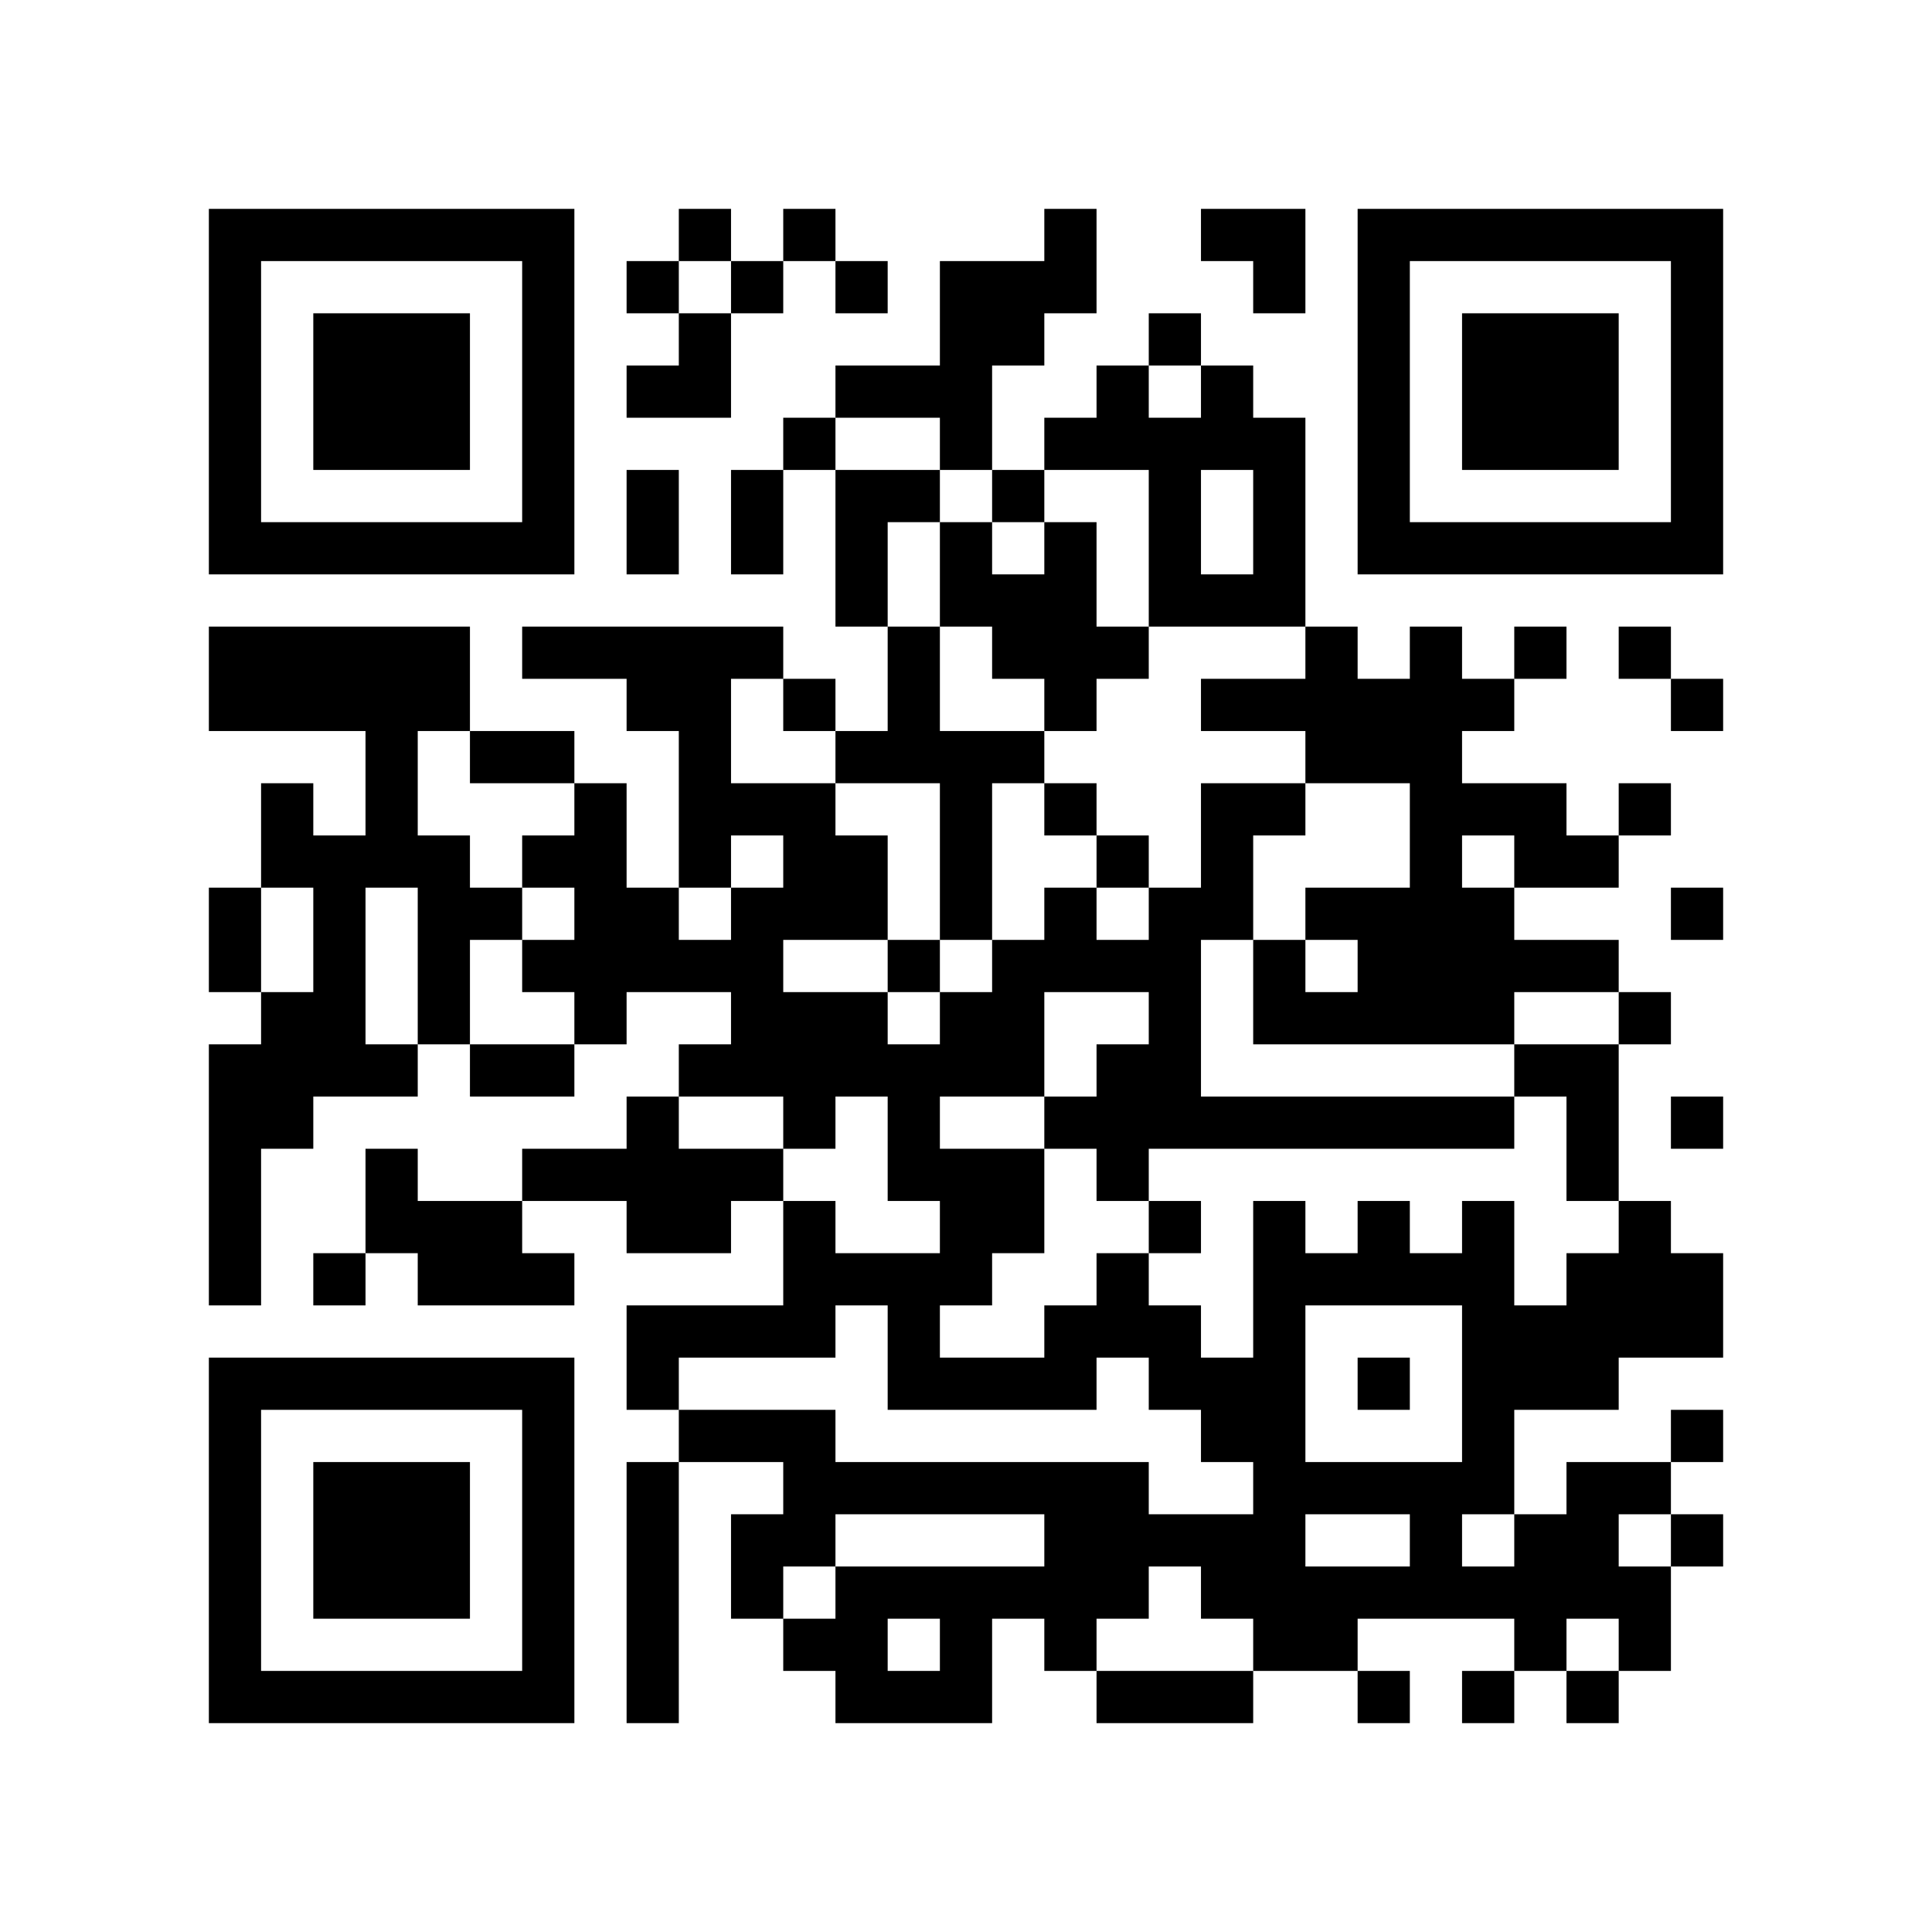
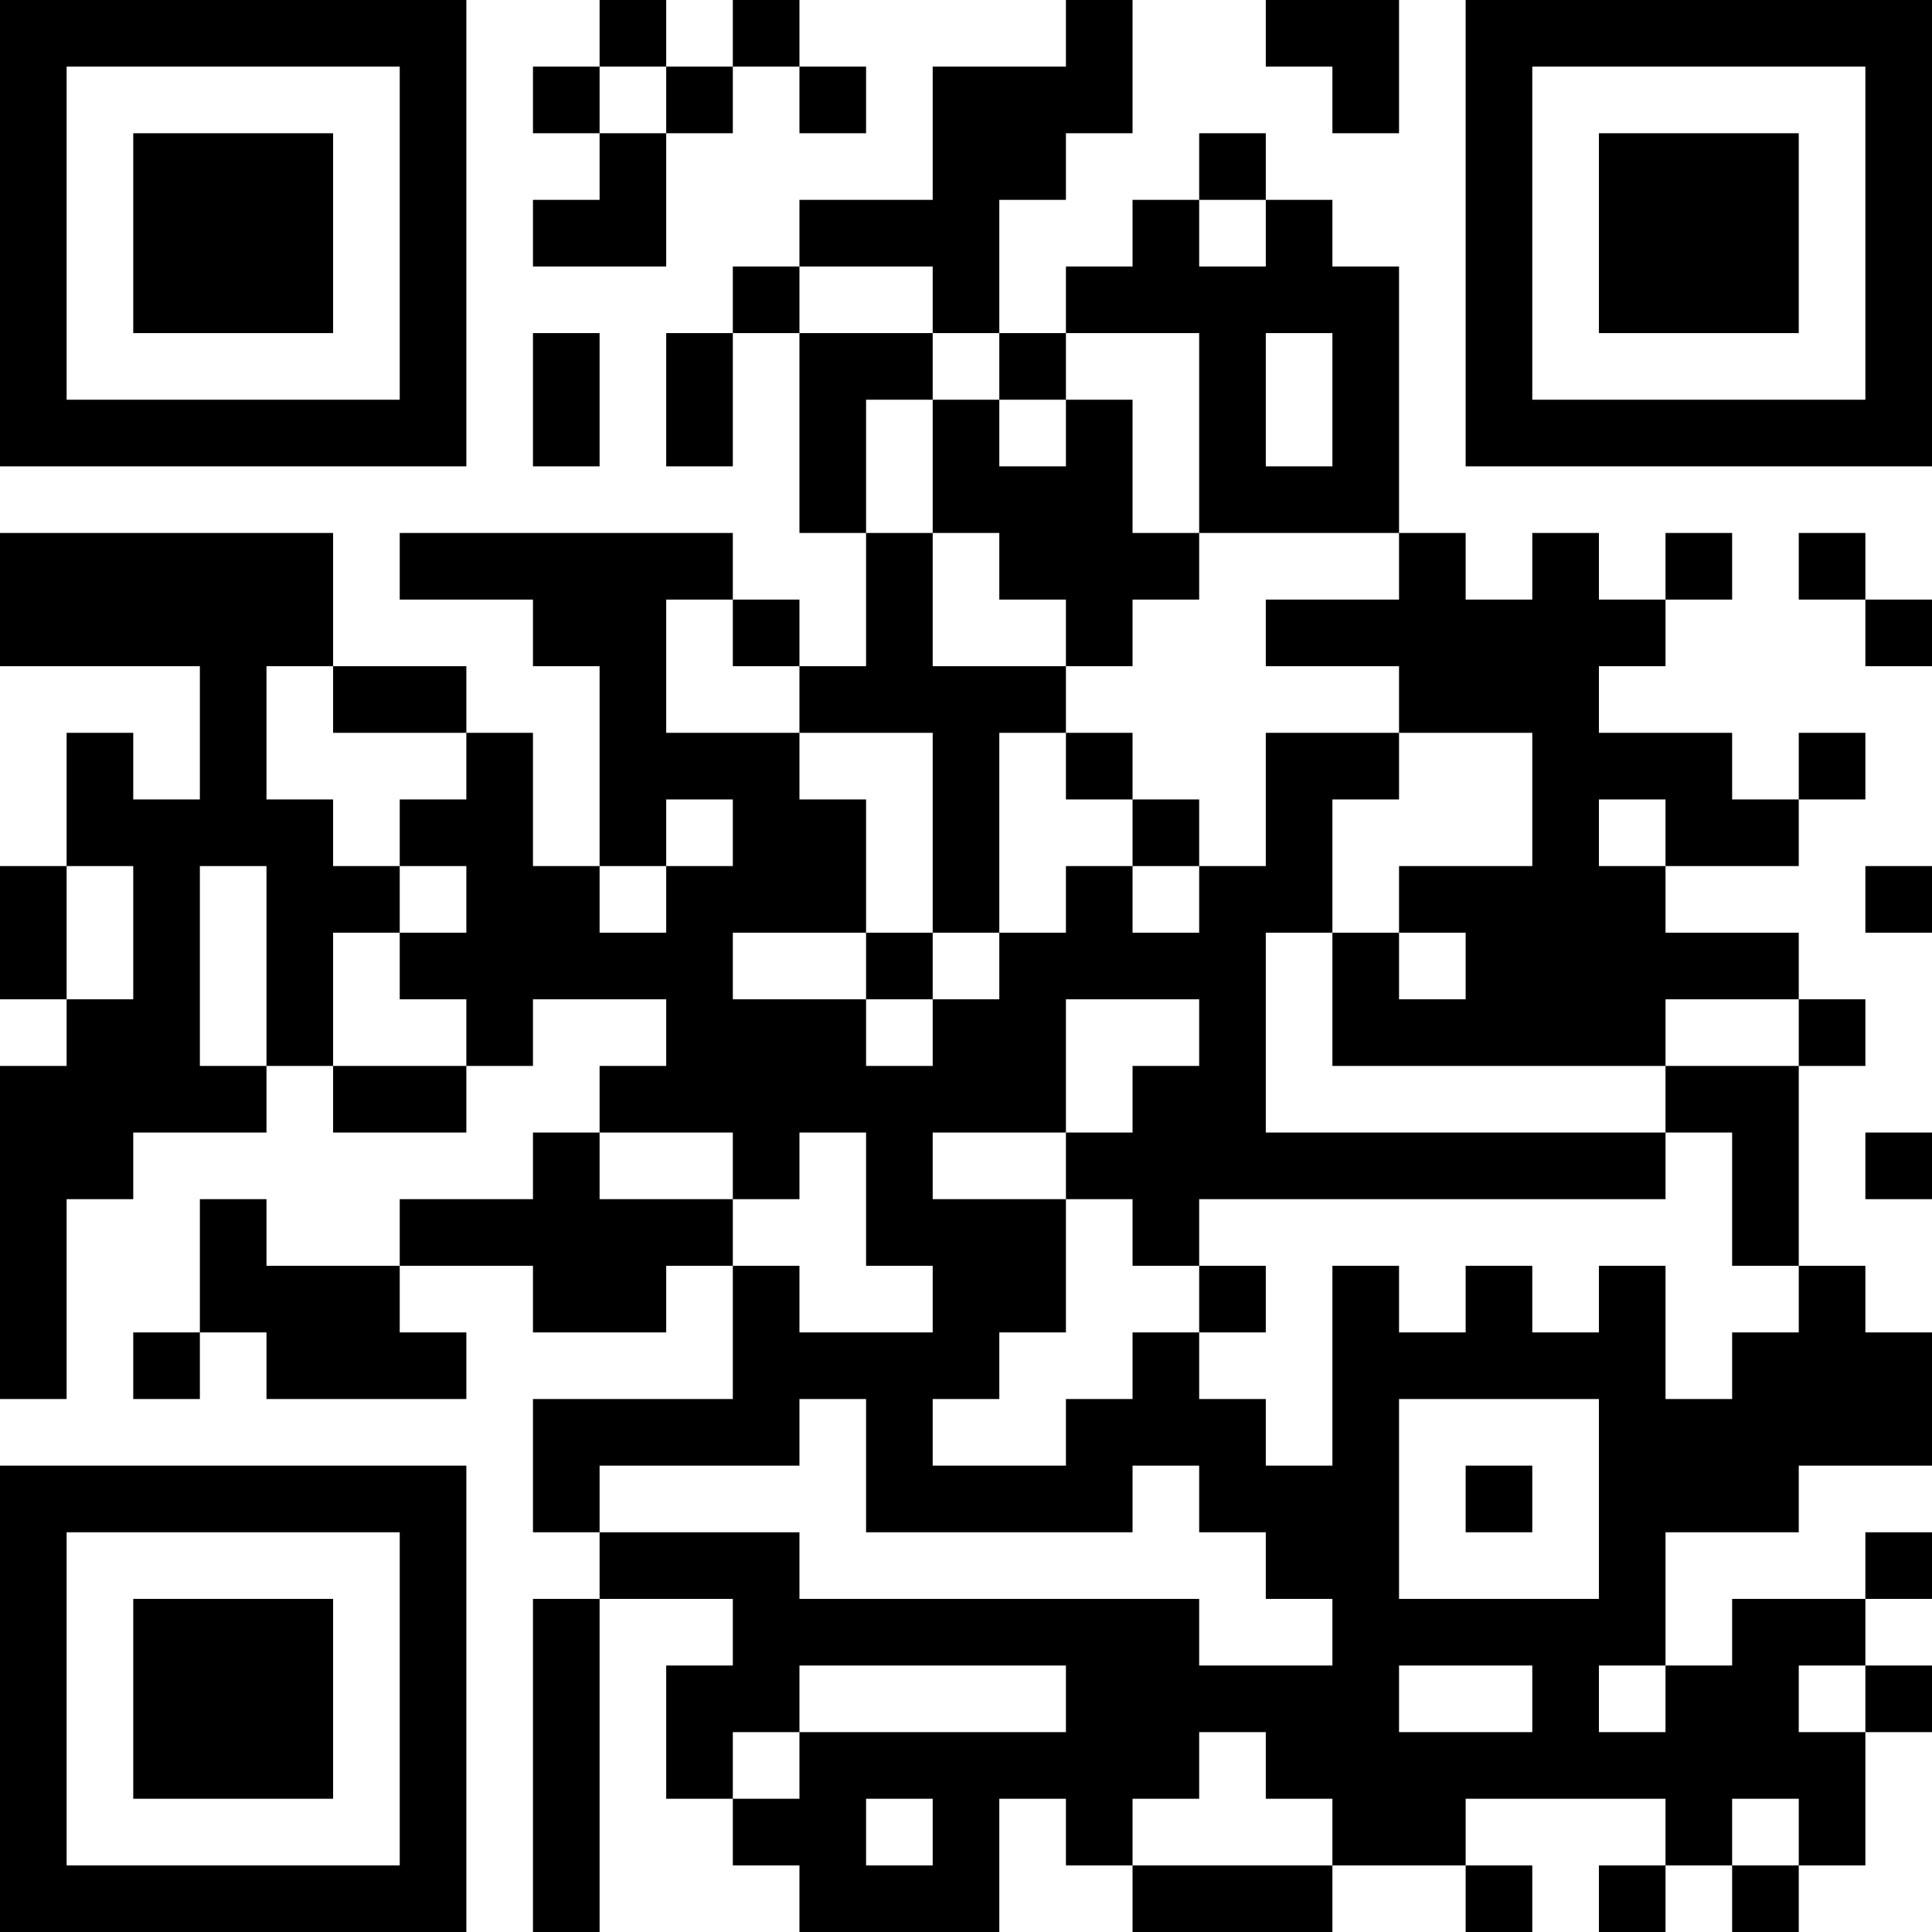
- <svg xmlns="http://www.w3.org/2000/svg" version="1.1" viewBox="0 0 37 37" stroke="none">
+ <svg xmlns="http://www.w3.org/2000/svg" version="1.1" viewBox="0 0 29 29" stroke="none">
  <rect width="100%" height="100%" fill="#FFFFFF" />
-   <path d="M4,4h1v1h-1z M5,4h1v1h-1z M6,4h1v1h-1z M7,4h1v1h-1z M8,4h1v1h-1z M9,4h1v1h-1z M10,4h1v1h-1z M13,4h1v1h-1z M15,4h1v1h-1z M20,4h1v1h-1z M23,4h1v1h-1z M24,4h1v1h-1z M26,4h1v1h-1z M27,4h1v1h-1z M28,4h1v1h-1z M29,4h1v1h-1z M30,4h1v1h-1z M31,4h1v1h-1z M32,4h1v1h-1z M4,5h1v1h-1z M10,5h1v1h-1z M12,5h1v1h-1z M14,5h1v1h-1z M16,5h1v1h-1z M18,5h1v1h-1z M19,5h1v1h-1z M20,5h1v1h-1z M24,5h1v1h-1z M26,5h1v1h-1z M32,5h1v1h-1z M4,6h1v1h-1z M6,6h1v1h-1z M7,6h1v1h-1z M8,6h1v1h-1z M10,6h1v1h-1z M13,6h1v1h-1z M18,6h1v1h-1z M19,6h1v1h-1z M22,6h1v1h-1z M26,6h1v1h-1z M28,6h1v1h-1z M29,6h1v1h-1z M30,6h1v1h-1z M32,6h1v1h-1z M4,7h1v1h-1z M6,7h1v1h-1z M7,7h1v1h-1z M8,7h1v1h-1z M10,7h1v1h-1z M12,7h1v1h-1z M13,7h1v1h-1z M16,7h1v1h-1z M17,7h1v1h-1z M18,7h1v1h-1z M21,7h1v1h-1z M23,7h1v1h-1z M26,7h1v1h-1z M28,7h1v1h-1z M29,7h1v1h-1z M30,7h1v1h-1z M32,7h1v1h-1z M4,8h1v1h-1z M6,8h1v1h-1z M7,8h1v1h-1z M8,8h1v1h-1z M10,8h1v1h-1z M15,8h1v1h-1z M18,8h1v1h-1z M20,8h1v1h-1z M21,8h1v1h-1z M22,8h1v1h-1z M23,8h1v1h-1z M24,8h1v1h-1z M26,8h1v1h-1z M28,8h1v1h-1z M29,8h1v1h-1z M30,8h1v1h-1z M32,8h1v1h-1z M4,9h1v1h-1z M10,9h1v1h-1z M12,9h1v1h-1z M14,9h1v1h-1z M16,9h1v1h-1z M17,9h1v1h-1z M19,9h1v1h-1z M22,9h1v1h-1z M24,9h1v1h-1z M26,9h1v1h-1z M32,9h1v1h-1z M4,10h1v1h-1z M5,10h1v1h-1z M6,10h1v1h-1z M7,10h1v1h-1z M8,10h1v1h-1z M9,10h1v1h-1z M10,10h1v1h-1z M12,10h1v1h-1z M14,10h1v1h-1z M16,10h1v1h-1z M18,10h1v1h-1z M20,10h1v1h-1z M22,10h1v1h-1z M24,10h1v1h-1z M26,10h1v1h-1z M27,10h1v1h-1z M28,10h1v1h-1z M29,10h1v1h-1z M30,10h1v1h-1z M31,10h1v1h-1z M32,10h1v1h-1z M16,11h1v1h-1z M18,11h1v1h-1z M19,11h1v1h-1z M20,11h1v1h-1z M22,11h1v1h-1z M23,11h1v1h-1z M24,11h1v1h-1z M4,12h1v1h-1z M5,12h1v1h-1z M6,12h1v1h-1z M7,12h1v1h-1z M8,12h1v1h-1z M10,12h1v1h-1z M11,12h1v1h-1z M12,12h1v1h-1z M13,12h1v1h-1z M14,12h1v1h-1z M17,12h1v1h-1z M19,12h1v1h-1z M20,12h1v1h-1z M21,12h1v1h-1z M25,12h1v1h-1z M27,12h1v1h-1z M29,12h1v1h-1z M31,12h1v1h-1z M4,13h1v1h-1z M5,13h1v1h-1z M6,13h1v1h-1z M7,13h1v1h-1z M8,13h1v1h-1z M12,13h1v1h-1z M13,13h1v1h-1z M15,13h1v1h-1z M17,13h1v1h-1z M20,13h1v1h-1z M23,13h1v1h-1z M24,13h1v1h-1z M25,13h1v1h-1z M26,13h1v1h-1z M27,13h1v1h-1z M28,13h1v1h-1z M32,13h1v1h-1z M7,14h1v1h-1z M9,14h1v1h-1z M10,14h1v1h-1z M13,14h1v1h-1z M16,14h1v1h-1z M17,14h1v1h-1z M18,14h1v1h-1z M19,14h1v1h-1z M25,14h1v1h-1z M26,14h1v1h-1z M27,14h1v1h-1z M5,15h1v1h-1z M7,15h1v1h-1z M11,15h1v1h-1z M13,15h1v1h-1z M14,15h1v1h-1z M15,15h1v1h-1z M18,15h1v1h-1z M20,15h1v1h-1z M23,15h1v1h-1z M24,15h1v1h-1z M27,15h1v1h-1z M28,15h1v1h-1z M29,15h1v1h-1z M31,15h1v1h-1z M5,16h1v1h-1z M6,16h1v1h-1z M7,16h1v1h-1z M8,16h1v1h-1z M10,16h1v1h-1z M11,16h1v1h-1z M13,16h1v1h-1z M15,16h1v1h-1z M16,16h1v1h-1z M18,16h1v1h-1z M21,16h1v1h-1z M23,16h1v1h-1z M27,16h1v1h-1z M29,16h1v1h-1z M30,16h1v1h-1z M4,17h1v1h-1z M6,17h1v1h-1z M8,17h1v1h-1z M9,17h1v1h-1z M11,17h1v1h-1z M12,17h1v1h-1z M14,17h1v1h-1z M15,17h1v1h-1z M16,17h1v1h-1z M18,17h1v1h-1z M20,17h1v1h-1z M22,17h1v1h-1z M23,17h1v1h-1z M25,17h1v1h-1z M26,17h1v1h-1z M27,17h1v1h-1z M28,17h1v1h-1z M32,17h1v1h-1z M4,18h1v1h-1z M6,18h1v1h-1z M8,18h1v1h-1z M10,18h1v1h-1z M11,18h1v1h-1z M12,18h1v1h-1z M13,18h1v1h-1z M14,18h1v1h-1z M17,18h1v1h-1z M19,18h1v1h-1z M20,18h1v1h-1z M21,18h1v1h-1z M22,18h1v1h-1z M24,18h1v1h-1z M26,18h1v1h-1z M27,18h1v1h-1z M28,18h1v1h-1z M29,18h1v1h-1z M30,18h1v1h-1z M5,19h1v1h-1z M6,19h1v1h-1z M8,19h1v1h-1z M11,19h1v1h-1z M14,19h1v1h-1z M15,19h1v1h-1z M16,19h1v1h-1z M18,19h1v1h-1z M19,19h1v1h-1z M22,19h1v1h-1z M24,19h1v1h-1z M25,19h1v1h-1z M26,19h1v1h-1z M27,19h1v1h-1z M28,19h1v1h-1z M31,19h1v1h-1z M4,20h1v1h-1z M5,20h1v1h-1z M6,20h1v1h-1z M7,20h1v1h-1z M9,20h1v1h-1z M10,20h1v1h-1z M13,20h1v1h-1z M14,20h1v1h-1z M15,20h1v1h-1z M16,20h1v1h-1z M17,20h1v1h-1z M18,20h1v1h-1z M19,20h1v1h-1z M21,20h1v1h-1z M22,20h1v1h-1z M29,20h1v1h-1z M30,20h1v1h-1z M4,21h1v1h-1z M5,21h1v1h-1z M12,21h1v1h-1z M15,21h1v1h-1z M17,21h1v1h-1z M20,21h1v1h-1z M21,21h1v1h-1z M22,21h1v1h-1z M23,21h1v1h-1z M24,21h1v1h-1z M25,21h1v1h-1z M26,21h1v1h-1z M27,21h1v1h-1z M28,21h1v1h-1z M30,21h1v1h-1z M32,21h1v1h-1z M4,22h1v1h-1z M7,22h1v1h-1z M10,22h1v1h-1z M11,22h1v1h-1z M12,22h1v1h-1z M13,22h1v1h-1z M14,22h1v1h-1z M17,22h1v1h-1z M18,22h1v1h-1z M19,22h1v1h-1z M21,22h1v1h-1z M30,22h1v1h-1z M4,23h1v1h-1z M7,23h1v1h-1z M8,23h1v1h-1z M9,23h1v1h-1z M12,23h1v1h-1z M13,23h1v1h-1z M15,23h1v1h-1z M18,23h1v1h-1z M19,23h1v1h-1z M22,23h1v1h-1z M24,23h1v1h-1z M26,23h1v1h-1z M28,23h1v1h-1z M31,23h1v1h-1z M4,24h1v1h-1z M6,24h1v1h-1z M8,24h1v1h-1z M9,24h1v1h-1z M10,24h1v1h-1z M15,24h1v1h-1z M16,24h1v1h-1z M17,24h1v1h-1z M18,24h1v1h-1z M21,24h1v1h-1z M24,24h1v1h-1z M25,24h1v1h-1z M26,24h1v1h-1z M27,24h1v1h-1z M28,24h1v1h-1z M30,24h1v1h-1z M31,24h1v1h-1z M32,24h1v1h-1z M12,25h1v1h-1z M13,25h1v1h-1z M14,25h1v1h-1z M15,25h1v1h-1z M17,25h1v1h-1z M20,25h1v1h-1z M21,25h1v1h-1z M22,25h1v1h-1z M24,25h1v1h-1z M28,25h1v1h-1z M29,25h1v1h-1z M30,25h1v1h-1z M31,25h1v1h-1z M32,25h1v1h-1z M4,26h1v1h-1z M5,26h1v1h-1z M6,26h1v1h-1z M7,26h1v1h-1z M8,26h1v1h-1z M9,26h1v1h-1z M10,26h1v1h-1z M12,26h1v1h-1z M17,26h1v1h-1z M18,26h1v1h-1z M19,26h1v1h-1z M20,26h1v1h-1z M22,26h1v1h-1z M23,26h1v1h-1z M24,26h1v1h-1z M26,26h1v1h-1z M28,26h1v1h-1z M29,26h1v1h-1z M30,26h1v1h-1z M4,27h1v1h-1z M10,27h1v1h-1z M13,27h1v1h-1z M14,27h1v1h-1z M15,27h1v1h-1z M23,27h1v1h-1z M24,27h1v1h-1z M28,27h1v1h-1z M32,27h1v1h-1z M4,28h1v1h-1z M6,28h1v1h-1z M7,28h1v1h-1z M8,28h1v1h-1z M10,28h1v1h-1z M12,28h1v1h-1z M15,28h1v1h-1z M16,28h1v1h-1z M17,28h1v1h-1z M18,28h1v1h-1z M19,28h1v1h-1z M20,28h1v1h-1z M21,28h1v1h-1z M24,28h1v1h-1z M25,28h1v1h-1z M26,28h1v1h-1z M27,28h1v1h-1z M28,28h1v1h-1z M30,28h1v1h-1z M31,28h1v1h-1z M4,29h1v1h-1z M6,29h1v1h-1z M7,29h1v1h-1z M8,29h1v1h-1z M10,29h1v1h-1z M12,29h1v1h-1z M14,29h1v1h-1z M15,29h1v1h-1z M20,29h1v1h-1z M21,29h1v1h-1z M22,29h1v1h-1z M23,29h1v1h-1z M24,29h1v1h-1z M27,29h1v1h-1z M29,29h1v1h-1z M30,29h1v1h-1z M32,29h1v1h-1z M4,30h1v1h-1z M6,30h1v1h-1z M7,30h1v1h-1z M8,30h1v1h-1z M10,30h1v1h-1z M12,30h1v1h-1z M14,30h1v1h-1z M16,30h1v1h-1z M17,30h1v1h-1z M18,30h1v1h-1z M19,30h1v1h-1z M20,30h1v1h-1z M21,30h1v1h-1z M23,30h1v1h-1z M24,30h1v1h-1z M25,30h1v1h-1z M26,30h1v1h-1z M27,30h1v1h-1z M28,30h1v1h-1z M29,30h1v1h-1z M30,30h1v1h-1z M31,30h1v1h-1z M4,31h1v1h-1z M10,31h1v1h-1z M12,31h1v1h-1z M15,31h1v1h-1z M16,31h1v1h-1z M18,31h1v1h-1z M20,31h1v1h-1z M24,31h1v1h-1z M25,31h1v1h-1z M29,31h1v1h-1z M31,31h1v1h-1z M4,32h1v1h-1z M5,32h1v1h-1z M6,32h1v1h-1z M7,32h1v1h-1z M8,32h1v1h-1z M9,32h1v1h-1z M10,32h1v1h-1z M12,32h1v1h-1z M16,32h1v1h-1z M17,32h1v1h-1z M18,32h1v1h-1z M21,32h1v1h-1z M22,32h1v1h-1z M23,32h1v1h-1z M26,32h1v1h-1z M28,32h1v1h-1z M30,32h1v1h-1z" fill="#000000" />
+   <path d="M0,0h1v1h-1z M1,0h1v1h-1z M2,0h1v1h-1z M3,0h1v1h-1z M4,0h1v1h-1z M5,0h1v1h-1z M6,0h1v1h-1z M9,0h1v1h-1z M11,0h1v1h-1z M16,0h1v1h-1z M19,0h1v1h-1z M20,0h1v1h-1z M22,0h1v1h-1z M23,0h1v1h-1z M24,0h1v1h-1z M25,0h1v1h-1z M26,0h1v1h-1z M27,0h1v1h-1z M28,0h1v1h-1z M0,1h1v1h-1z M6,1h1v1h-1z M8,1h1v1h-1z M10,1h1v1h-1z M12,1h1v1h-1z M14,1h1v1h-1z M15,1h1v1h-1z M16,1h1v1h-1z M20,1h1v1h-1z M22,1h1v1h-1z M28,1h1v1h-1z M0,2h1v1h-1z M2,2h1v1h-1z M3,2h1v1h-1z M4,2h1v1h-1z M6,2h1v1h-1z M9,2h1v1h-1z M14,2h1v1h-1z M15,2h1v1h-1z M18,2h1v1h-1z M22,2h1v1h-1z M24,2h1v1h-1z M25,2h1v1h-1z M26,2h1v1h-1z M28,2h1v1h-1z M0,3h1v1h-1z M2,3h1v1h-1z M3,3h1v1h-1z M4,3h1v1h-1z M6,3h1v1h-1z M8,3h1v1h-1z M9,3h1v1h-1z M12,3h1v1h-1z M13,3h1v1h-1z M14,3h1v1h-1z M17,3h1v1h-1z M19,3h1v1h-1z M22,3h1v1h-1z M24,3h1v1h-1z M25,3h1v1h-1z M26,3h1v1h-1z M28,3h1v1h-1z M0,4h1v1h-1z M2,4h1v1h-1z M3,4h1v1h-1z M4,4h1v1h-1z M6,4h1v1h-1z M11,4h1v1h-1z M14,4h1v1h-1z M16,4h1v1h-1z M17,4h1v1h-1z M18,4h1v1h-1z M19,4h1v1h-1z M20,4h1v1h-1z M22,4h1v1h-1z M24,4h1v1h-1z M25,4h1v1h-1z M26,4h1v1h-1z M28,4h1v1h-1z M0,5h1v1h-1z M6,5h1v1h-1z M8,5h1v1h-1z M10,5h1v1h-1z M12,5h1v1h-1z M13,5h1v1h-1z M15,5h1v1h-1z M18,5h1v1h-1z M20,5h1v1h-1z M22,5h1v1h-1z M28,5h1v1h-1z M0,6h1v1h-1z M1,6h1v1h-1z M2,6h1v1h-1z M3,6h1v1h-1z M4,6h1v1h-1z M5,6h1v1h-1z M6,6h1v1h-1z M8,6h1v1h-1z M10,6h1v1h-1z M12,6h1v1h-1z M14,6h1v1h-1z M16,6h1v1h-1z M18,6h1v1h-1z M20,6h1v1h-1z M22,6h1v1h-1z M23,6h1v1h-1z M24,6h1v1h-1z M25,6h1v1h-1z M26,6h1v1h-1z M27,6h1v1h-1z M28,6h1v1h-1z M12,7h1v1h-1z M14,7h1v1h-1z M15,7h1v1h-1z M16,7h1v1h-1z M18,7h1v1h-1z M19,7h1v1h-1z M20,7h1v1h-1z M0,8h1v1h-1z M1,8h1v1h-1z M2,8h1v1h-1z M3,8h1v1h-1z M4,8h1v1h-1z M6,8h1v1h-1z M7,8h1v1h-1z M8,8h1v1h-1z M9,8h1v1h-1z M10,8h1v1h-1z M13,8h1v1h-1z M15,8h1v1h-1z M16,8h1v1h-1z M17,8h1v1h-1z M21,8h1v1h-1z M23,8h1v1h-1z M25,8h1v1h-1z M27,8h1v1h-1z M0,9h1v1h-1z M1,9h1v1h-1z M2,9h1v1h-1z M3,9h1v1h-1z M4,9h1v1h-1z M8,9h1v1h-1z M9,9h1v1h-1z M11,9h1v1h-1z M13,9h1v1h-1z M16,9h1v1h-1z M19,9h1v1h-1z M20,9h1v1h-1z M21,9h1v1h-1z M22,9h1v1h-1z M23,9h1v1h-1z M24,9h1v1h-1z M28,9h1v1h-1z M3,10h1v1h-1z M5,10h1v1h-1z M6,10h1v1h-1z M9,10h1v1h-1z M12,10h1v1h-1z M13,10h1v1h-1z M14,10h1v1h-1z M15,10h1v1h-1z M21,10h1v1h-1z M22,10h1v1h-1z M23,10h1v1h-1z M1,11h1v1h-1z M3,11h1v1h-1z M7,11h1v1h-1z M9,11h1v1h-1z M10,11h1v1h-1z M11,11h1v1h-1z M14,11h1v1h-1z M16,11h1v1h-1z M19,11h1v1h-1z M20,11h1v1h-1z M23,11h1v1h-1z M24,11h1v1h-1z M25,11h1v1h-1z M27,11h1v1h-1z M1,12h1v1h-1z M2,12h1v1h-1z M3,12h1v1h-1z M4,12h1v1h-1z M6,12h1v1h-1z M7,12h1v1h-1z M9,12h1v1h-1z M11,12h1v1h-1z M12,12h1v1h-1z M14,12h1v1h-1z M17,12h1v1h-1z M19,12h1v1h-1z M23,12h1v1h-1z M25,12h1v1h-1z M26,12h1v1h-1z M0,13h1v1h-1z M2,13h1v1h-1z M4,13h1v1h-1z M5,13h1v1h-1z M7,13h1v1h-1z M8,13h1v1h-1z M10,13h1v1h-1z M11,13h1v1h-1z M12,13h1v1h-1z M14,13h1v1h-1z M16,13h1v1h-1z M18,13h1v1h-1z M19,13h1v1h-1z M21,13h1v1h-1z M22,13h1v1h-1z M23,13h1v1h-1z M24,13h1v1h-1z M28,13h1v1h-1z M0,14h1v1h-1z M2,14h1v1h-1z M4,14h1v1h-1z M6,14h1v1h-1z M7,14h1v1h-1z M8,14h1v1h-1z M9,14h1v1h-1z M10,14h1v1h-1z M13,14h1v1h-1z M15,14h1v1h-1z M16,14h1v1h-1z M17,14h1v1h-1z M18,14h1v1h-1z M20,14h1v1h-1z M22,14h1v1h-1z M23,14h1v1h-1z M24,14h1v1h-1z M25,14h1v1h-1z M26,14h1v1h-1z M1,15h1v1h-1z M2,15h1v1h-1z M4,15h1v1h-1z M7,15h1v1h-1z M10,15h1v1h-1z M11,15h1v1h-1z M12,15h1v1h-1z M14,15h1v1h-1z M15,15h1v1h-1z M18,15h1v1h-1z M20,15h1v1h-1z M21,15h1v1h-1z M22,15h1v1h-1z M23,15h1v1h-1z M24,15h1v1h-1z M27,15h1v1h-1z M0,16h1v1h-1z M1,16h1v1h-1z M2,16h1v1h-1z M3,16h1v1h-1z M5,16h1v1h-1z M6,16h1v1h-1z M9,16h1v1h-1z M10,16h1v1h-1z M11,16h1v1h-1z M12,16h1v1h-1z M13,16h1v1h-1z M14,16h1v1h-1z M15,16h1v1h-1z M17,16h1v1h-1z M18,16h1v1h-1z M25,16h1v1h-1z M26,16h1v1h-1z M0,17h1v1h-1z M1,17h1v1h-1z M8,17h1v1h-1z M11,17h1v1h-1z M13,17h1v1h-1z M16,17h1v1h-1z M17,17h1v1h-1z M18,17h1v1h-1z M19,17h1v1h-1z M20,17h1v1h-1z M21,17h1v1h-1z M22,17h1v1h-1z M23,17h1v1h-1z M24,17h1v1h-1z M26,17h1v1h-1z M28,17h1v1h-1z M0,18h1v1h-1z M3,18h1v1h-1z M6,18h1v1h-1z M7,18h1v1h-1z M8,18h1v1h-1z M9,18h1v1h-1z M10,18h1v1h-1z M13,18h1v1h-1z M14,18h1v1h-1z M15,18h1v1h-1z M17,18h1v1h-1z M26,18h1v1h-1z M0,19h1v1h-1z M3,19h1v1h-1z M4,19h1v1h-1z M5,19h1v1h-1z M8,19h1v1h-1z M9,19h1v1h-1z M11,19h1v1h-1z M14,19h1v1h-1z M15,19h1v1h-1z M18,19h1v1h-1z M20,19h1v1h-1z M22,19h1v1h-1z M24,19h1v1h-1z M27,19h1v1h-1z M0,20h1v1h-1z M2,20h1v1h-1z M4,20h1v1h-1z M5,20h1v1h-1z M6,20h1v1h-1z M11,20h1v1h-1z M12,20h1v1h-1z M13,20h1v1h-1z M14,20h1v1h-1z M17,20h1v1h-1z M20,20h1v1h-1z M21,20h1v1h-1z M22,20h1v1h-1z M23,20h1v1h-1z M24,20h1v1h-1z M26,20h1v1h-1z M27,20h1v1h-1z M28,20h1v1h-1z M8,21h1v1h-1z M9,21h1v1h-1z M10,21h1v1h-1z M11,21h1v1h-1z M13,21h1v1h-1z M16,21h1v1h-1z M17,21h1v1h-1z M18,21h1v1h-1z M20,21h1v1h-1z M24,21h1v1h-1z M25,21h1v1h-1z M26,21h1v1h-1z M27,21h1v1h-1z M28,21h1v1h-1z M0,22h1v1h-1z M1,22h1v1h-1z M2,22h1v1h-1z M3,22h1v1h-1z M4,22h1v1h-1z M5,22h1v1h-1z M6,22h1v1h-1z M8,22h1v1h-1z M13,22h1v1h-1z M14,22h1v1h-1z M15,22h1v1h-1z M16,22h1v1h-1z M18,22h1v1h-1z M19,22h1v1h-1z M20,22h1v1h-1z M22,22h1v1h-1z M24,22h1v1h-1z M25,22h1v1h-1z M26,22h1v1h-1z M0,23h1v1h-1z M6,23h1v1h-1z M9,23h1v1h-1z M10,23h1v1h-1z M11,23h1v1h-1z M19,23h1v1h-1z M20,23h1v1h-1z M24,23h1v1h-1z M28,23h1v1h-1z M0,24h1v1h-1z M2,24h1v1h-1z M3,24h1v1h-1z M4,24h1v1h-1z M6,24h1v1h-1z M8,24h1v1h-1z M11,24h1v1h-1z M12,24h1v1h-1z M13,24h1v1h-1z M14,24h1v1h-1z M15,24h1v1h-1z M16,24h1v1h-1z M17,24h1v1h-1z M20,24h1v1h-1z M21,24h1v1h-1z M22,24h1v1h-1z M23,24h1v1h-1z M24,24h1v1h-1z M26,24h1v1h-1z M27,24h1v1h-1z M0,25h1v1h-1z M2,25h1v1h-1z M3,25h1v1h-1z M4,25h1v1h-1z M6,25h1v1h-1z M8,25h1v1h-1z M10,25h1v1h-1z M11,25h1v1h-1z M16,25h1v1h-1z M17,25h1v1h-1z M18,25h1v1h-1z M19,25h1v1h-1z M20,25h1v1h-1z M23,25h1v1h-1z M25,25h1v1h-1z M26,25h1v1h-1z M28,25h1v1h-1z M0,26h1v1h-1z M2,26h1v1h-1z M3,26h1v1h-1z M4,26h1v1h-1z M6,26h1v1h-1z M8,26h1v1h-1z M10,26h1v1h-1z M12,26h1v1h-1z M13,26h1v1h-1z M14,26h1v1h-1z M15,26h1v1h-1z M16,26h1v1h-1z M17,26h1v1h-1z M19,26h1v1h-1z M20,26h1v1h-1z M21,26h1v1h-1z M22,26h1v1h-1z M23,26h1v1h-1z M24,26h1v1h-1z M25,26h1v1h-1z M26,26h1v1h-1z M27,26h1v1h-1z M0,27h1v1h-1z M6,27h1v1h-1z M8,27h1v1h-1z M11,27h1v1h-1z M12,27h1v1h-1z M14,27h1v1h-1z M16,27h1v1h-1z M20,27h1v1h-1z M21,27h1v1h-1z M25,27h1v1h-1z M27,27h1v1h-1z M0,28h1v1h-1z M1,28h1v1h-1z M2,28h1v1h-1z M3,28h1v1h-1z M4,28h1v1h-1z M5,28h1v1h-1z M6,28h1v1h-1z M8,28h1v1h-1z M12,28h1v1h-1z M13,28h1v1h-1z M14,28h1v1h-1z M17,28h1v1h-1z M18,28h1v1h-1z M19,28h1v1h-1z M22,28h1v1h-1z M24,28h1v1h-1z M26,28h1v1h-1z" fill="#000000" />
</svg>
